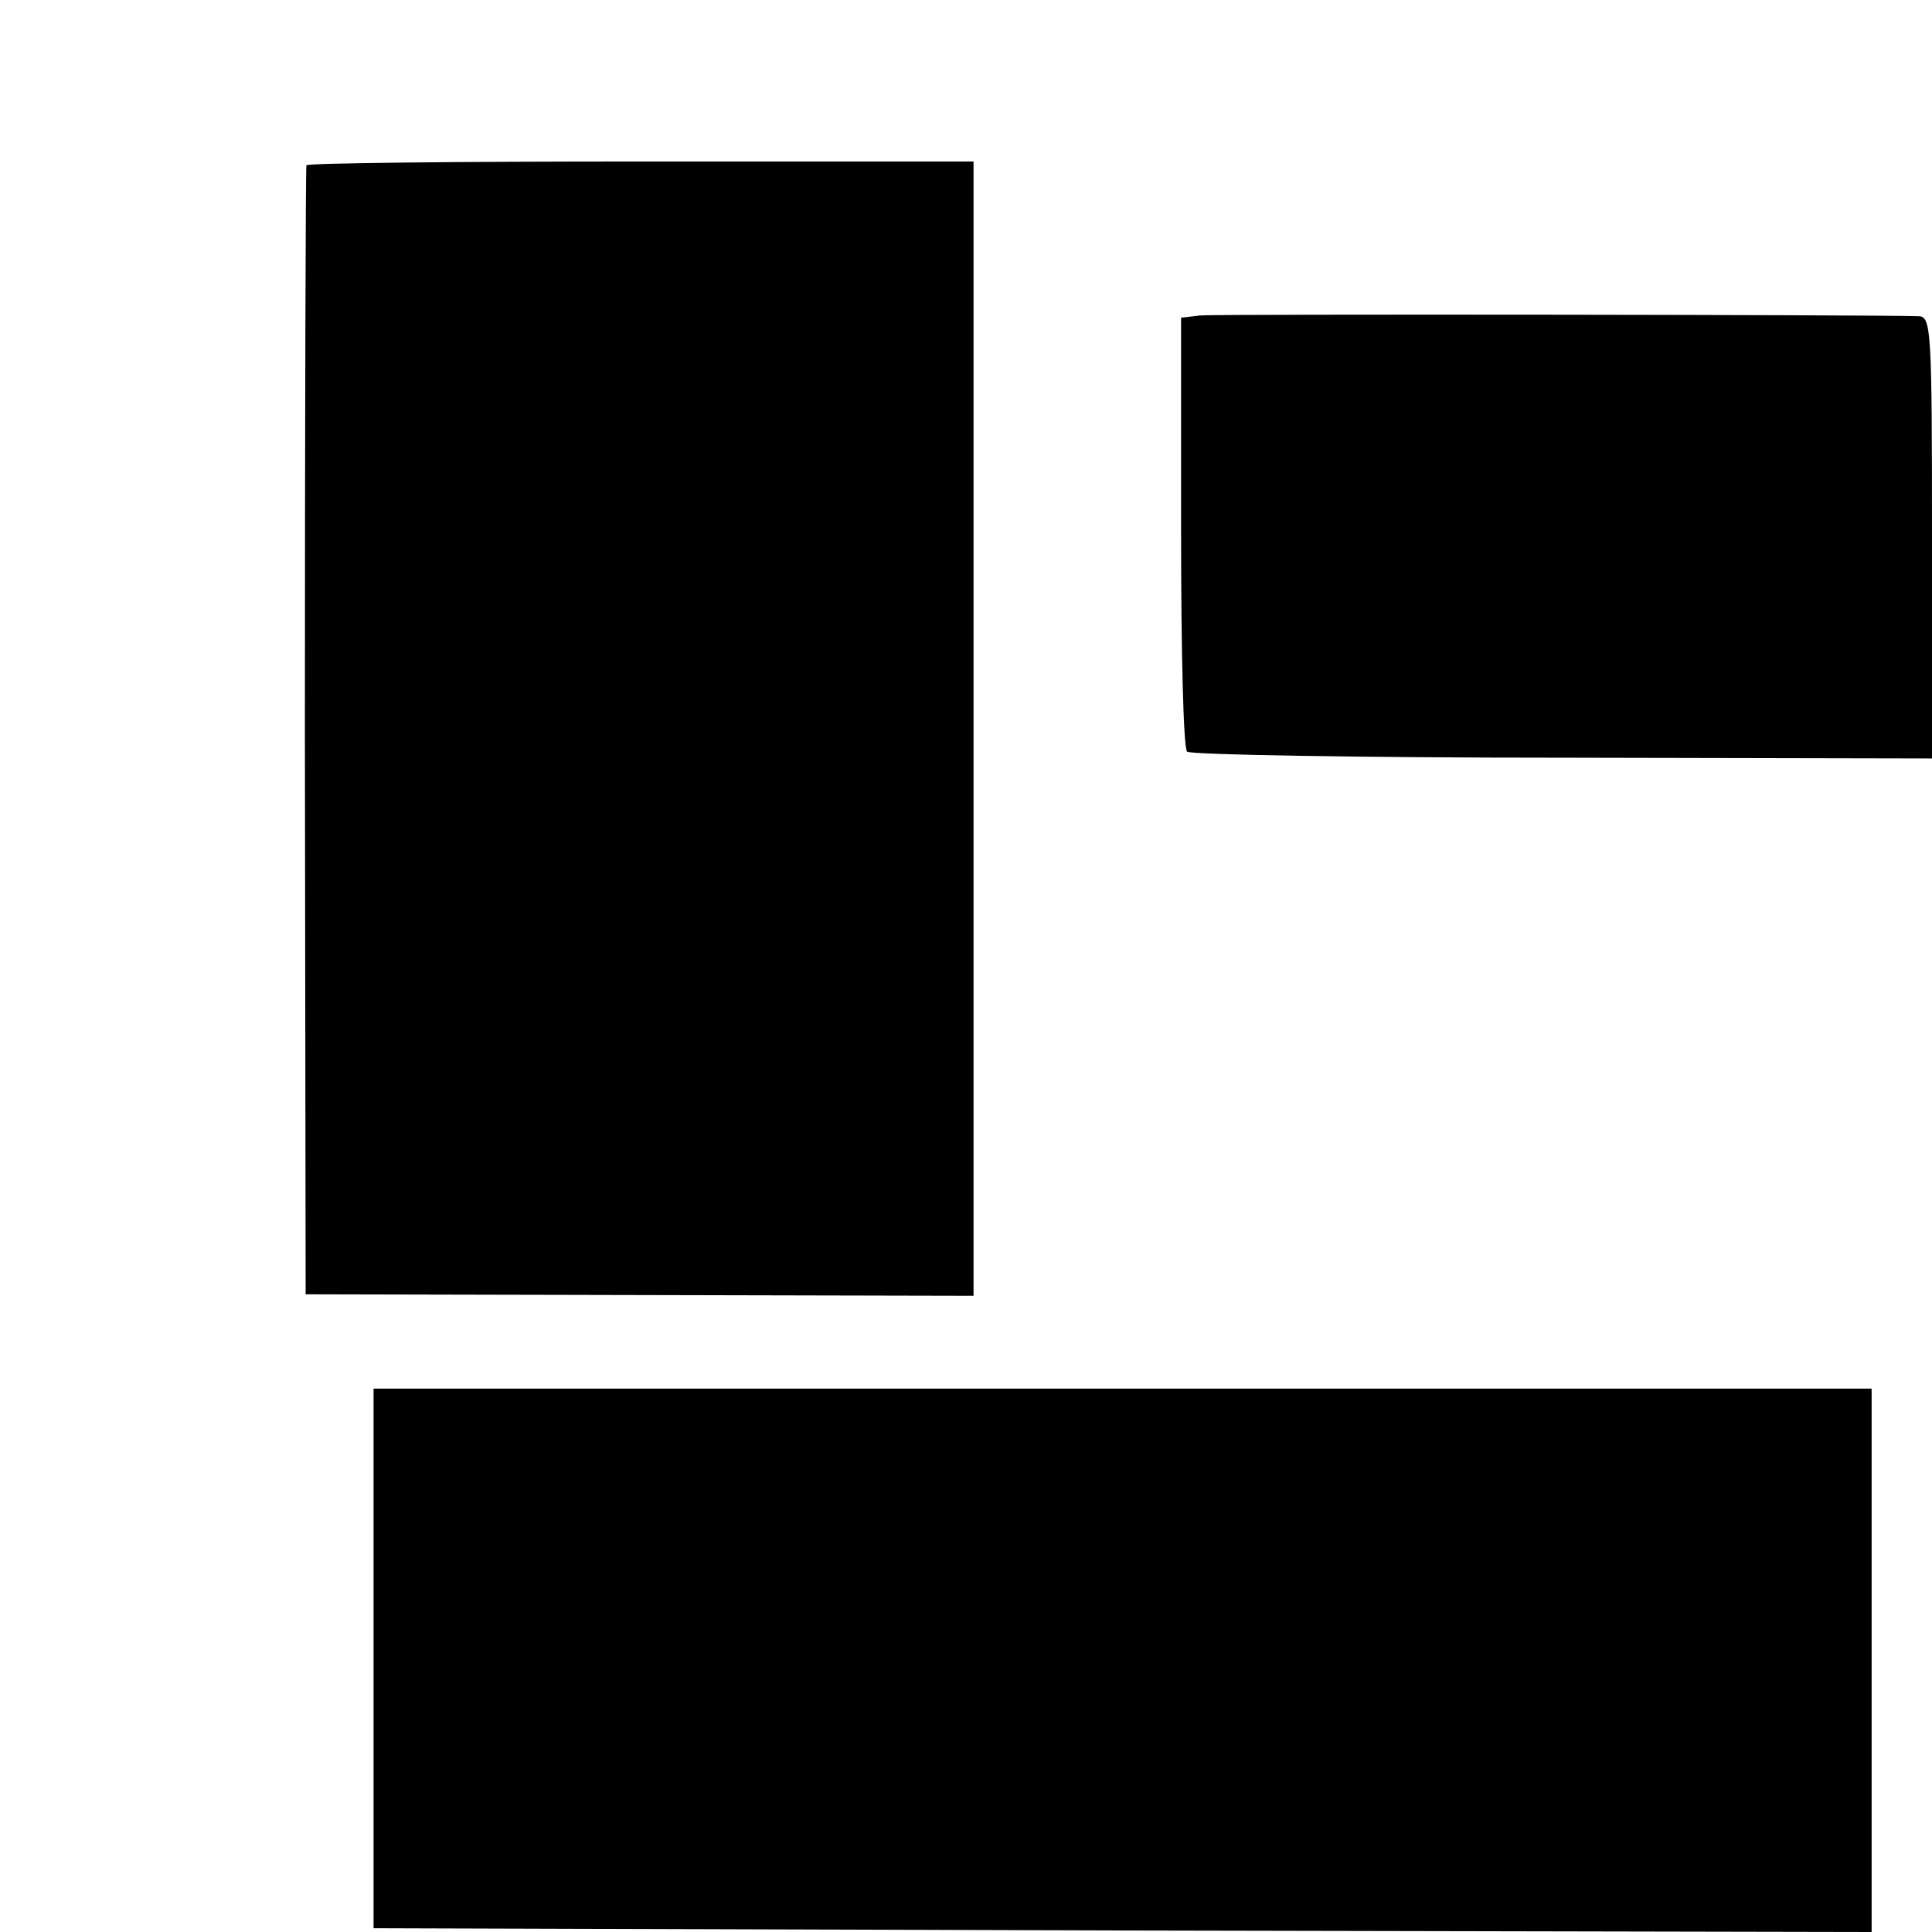
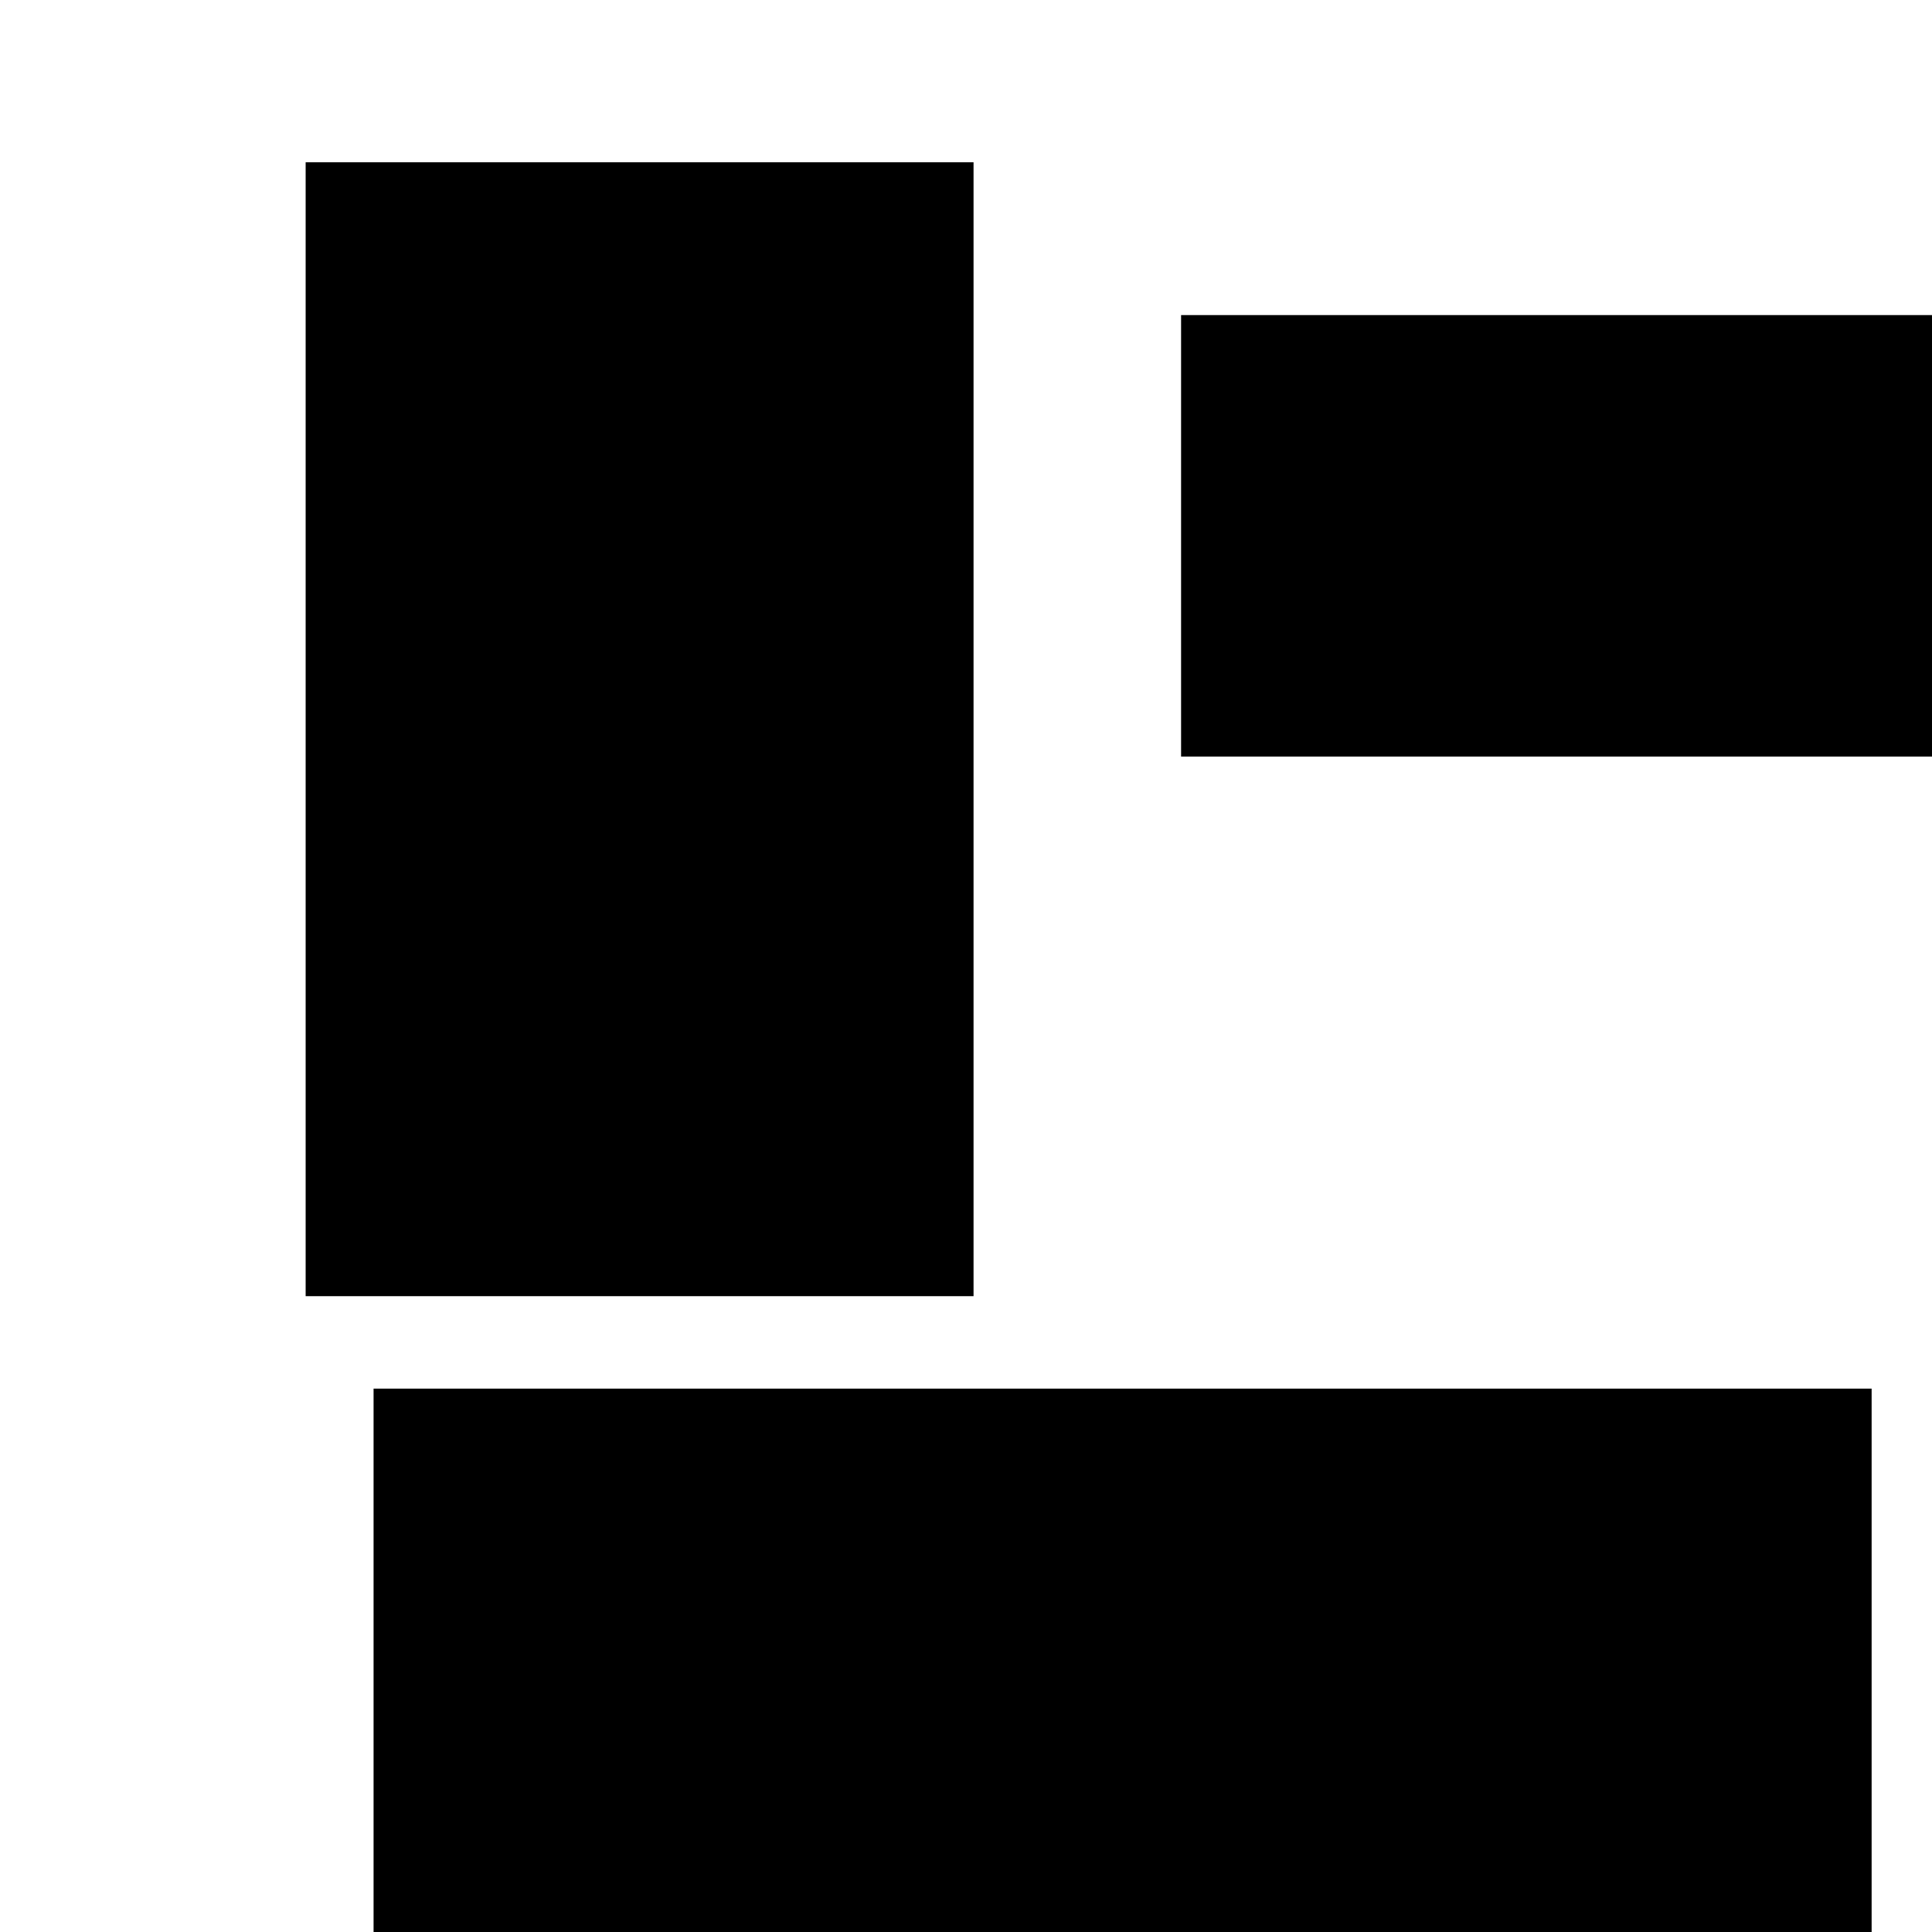
- <svg xmlns="http://www.w3.org/2000/svg" version="1.0" width="256pt" height="256pt" viewBox="0 0 256 256" preserveAspectRatio="xMidYMid meet">
-   <g transform="translate(0,256) scale(0.1,-0.1)" fill="#000000" stroke="none">
-     <path d="M406 2341 c-1 -4 -2 -341 -2 -751 l1 -745 443 -1 442 -1 0 752 0 751 -441 0 c-242 0 -441 -2 -443 -5z" />
-     <path d="M1590 2142 l-25 -3 0 -284 c0 -156 3 -287 8 -291 4 -4 228 -8 497 -8 l490 -1 0 293 c0 271 -1 292 -17 293 -59 2 -933 3 -953 1z" />
-     <path d="M495 363 l0 -358 993 -3 992 -2 0 360 0 360 -993 0 -992 0 0 -357z" />
+ <svg xmlns="http://www.w3.org/2000/svg" version="1.0" width="1024pt" height="1024pt" viewBox="0 0 1024 1024" preserveAspectRatio="xMidYMid meet">
+   <g transform="translate(0,1024) scale(0.1,-0.1)" fill="#000000" stroke="none">
+     <path d="M1620 6375 l0 -3005 1770 0 1770 0 0 3005 0 3005 -1770 0 -1770 0 0 -3005z" />
+     <path d="M6260 7400 l0 -1170 1990 0 1990 0 0 1170 0 1170 -1990 0 -1990 0 0 -1170z" />
+     <path d="M1980 1440 l0 -1440 3970 0 3970 0 0 1440 0 1440 -3970 0 -3970 0 0 -1440z" />
  </g>
</svg>
